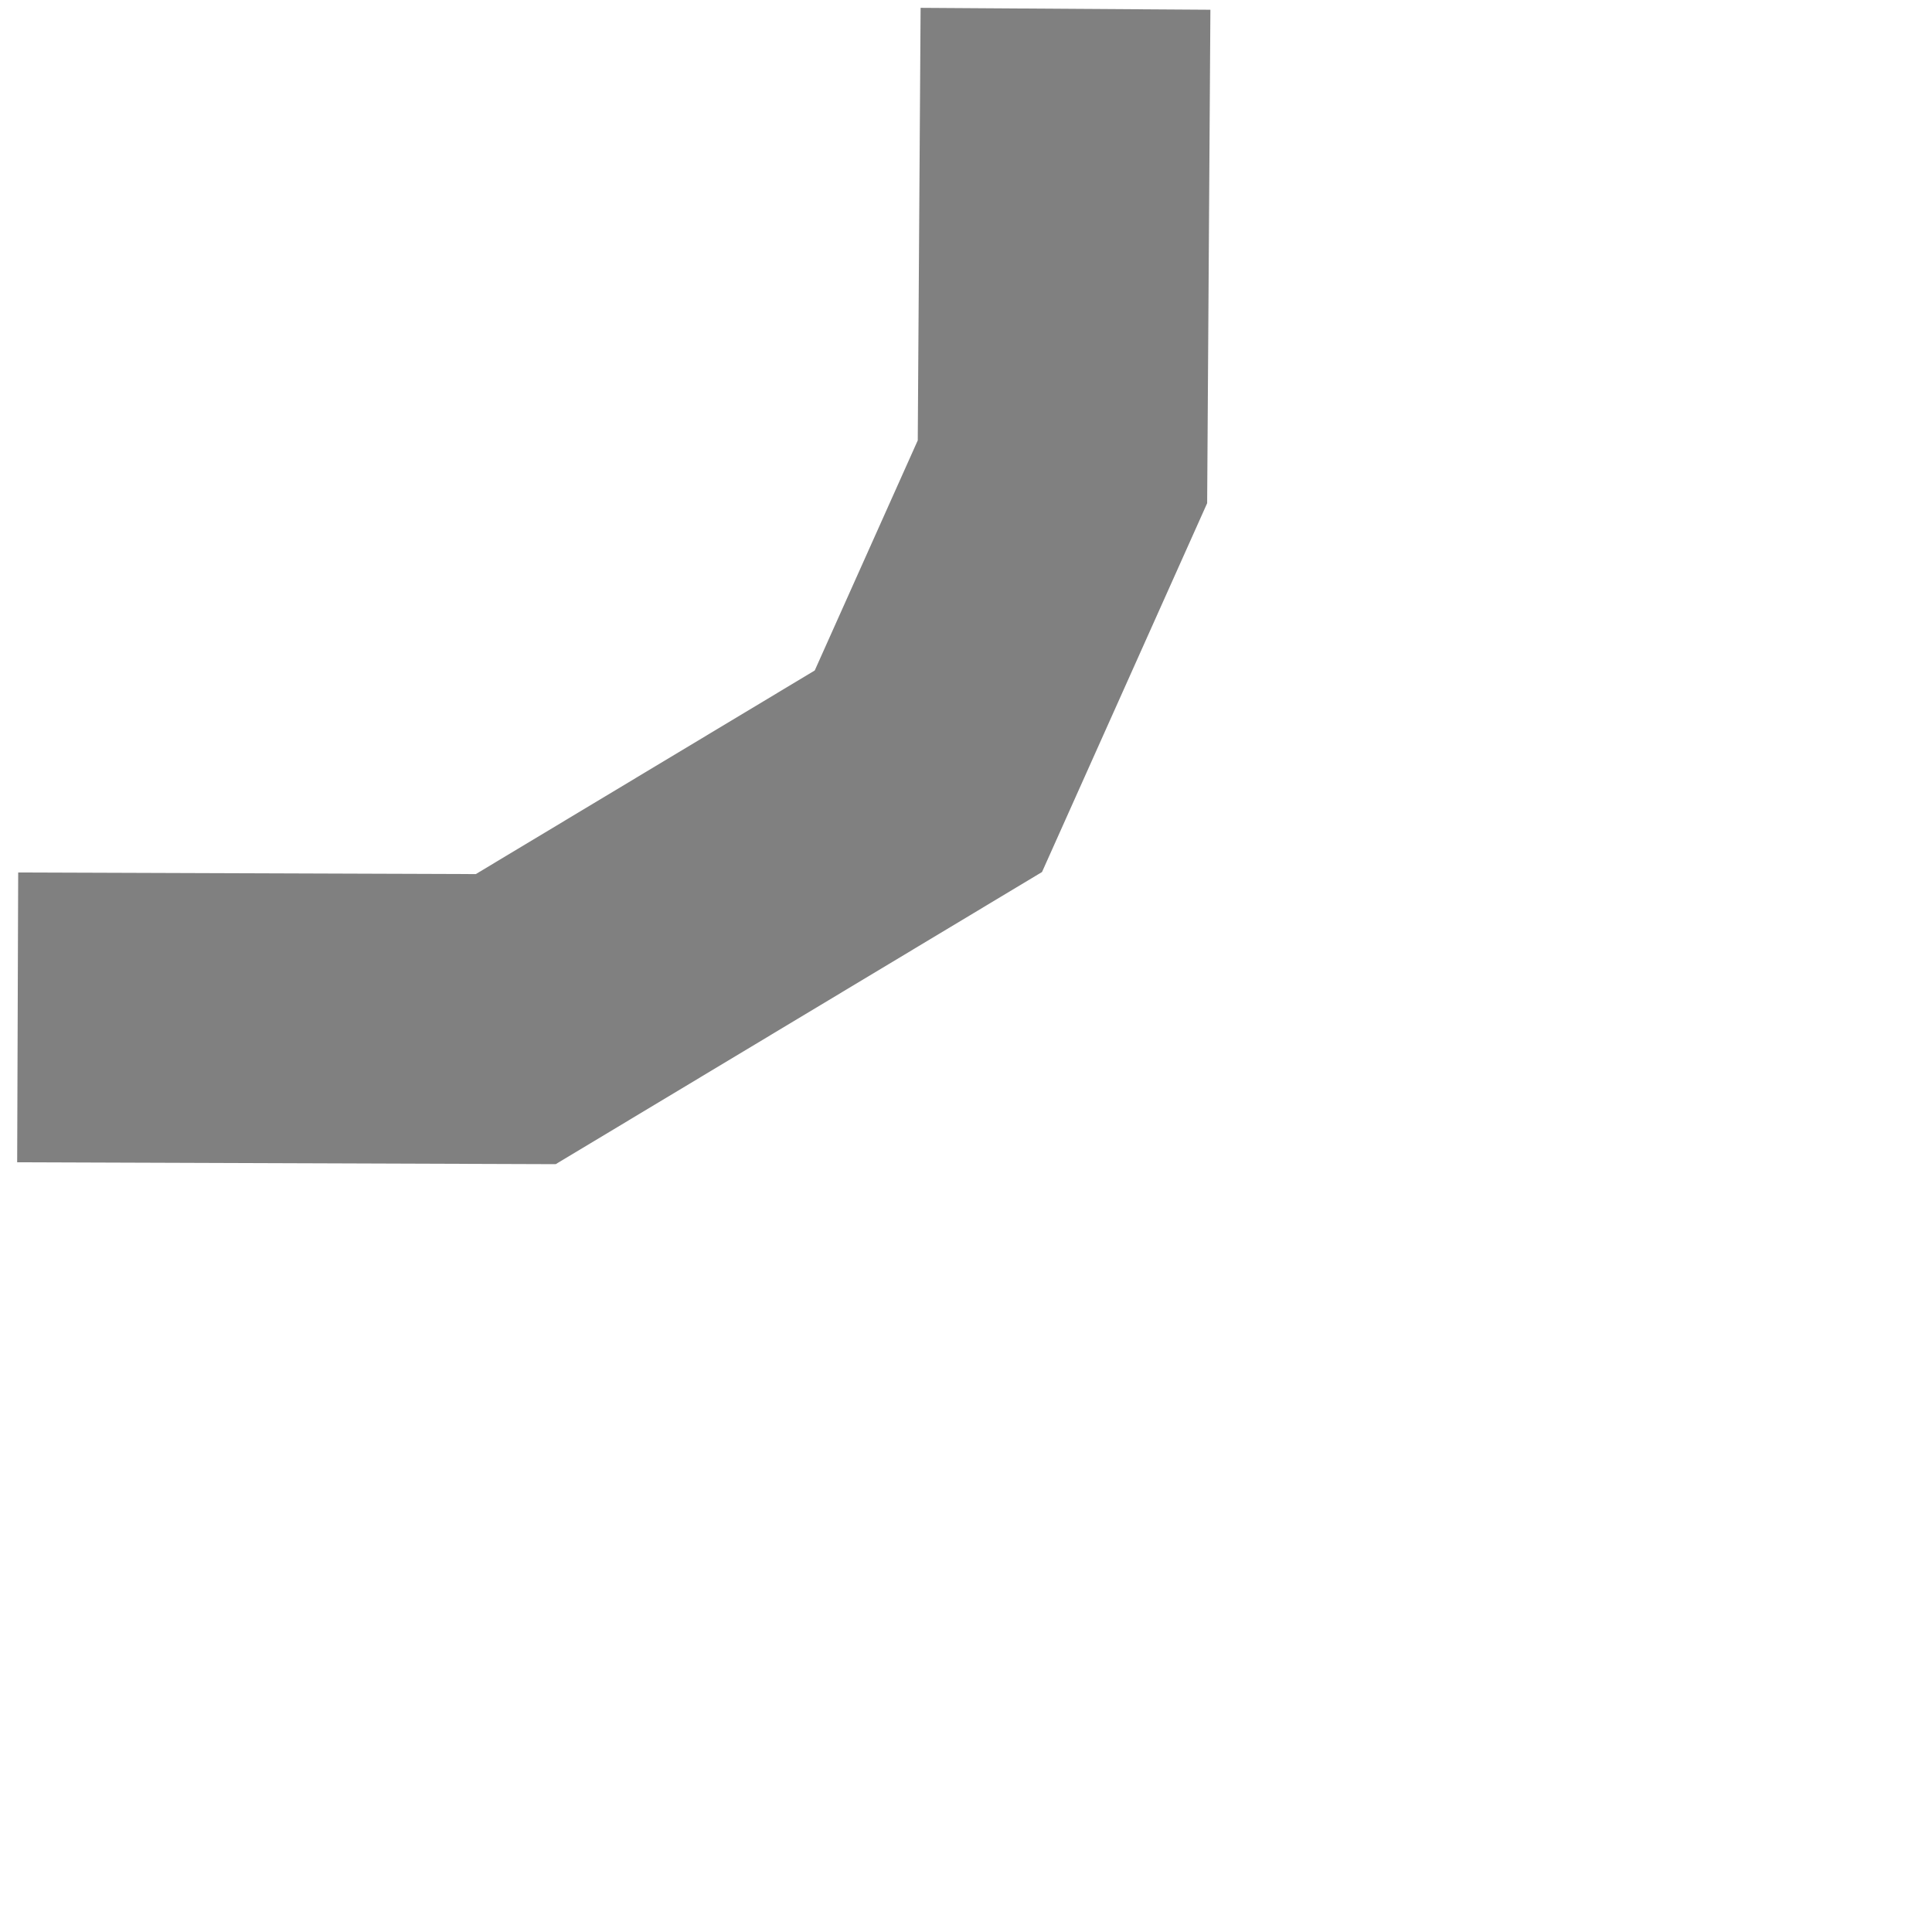
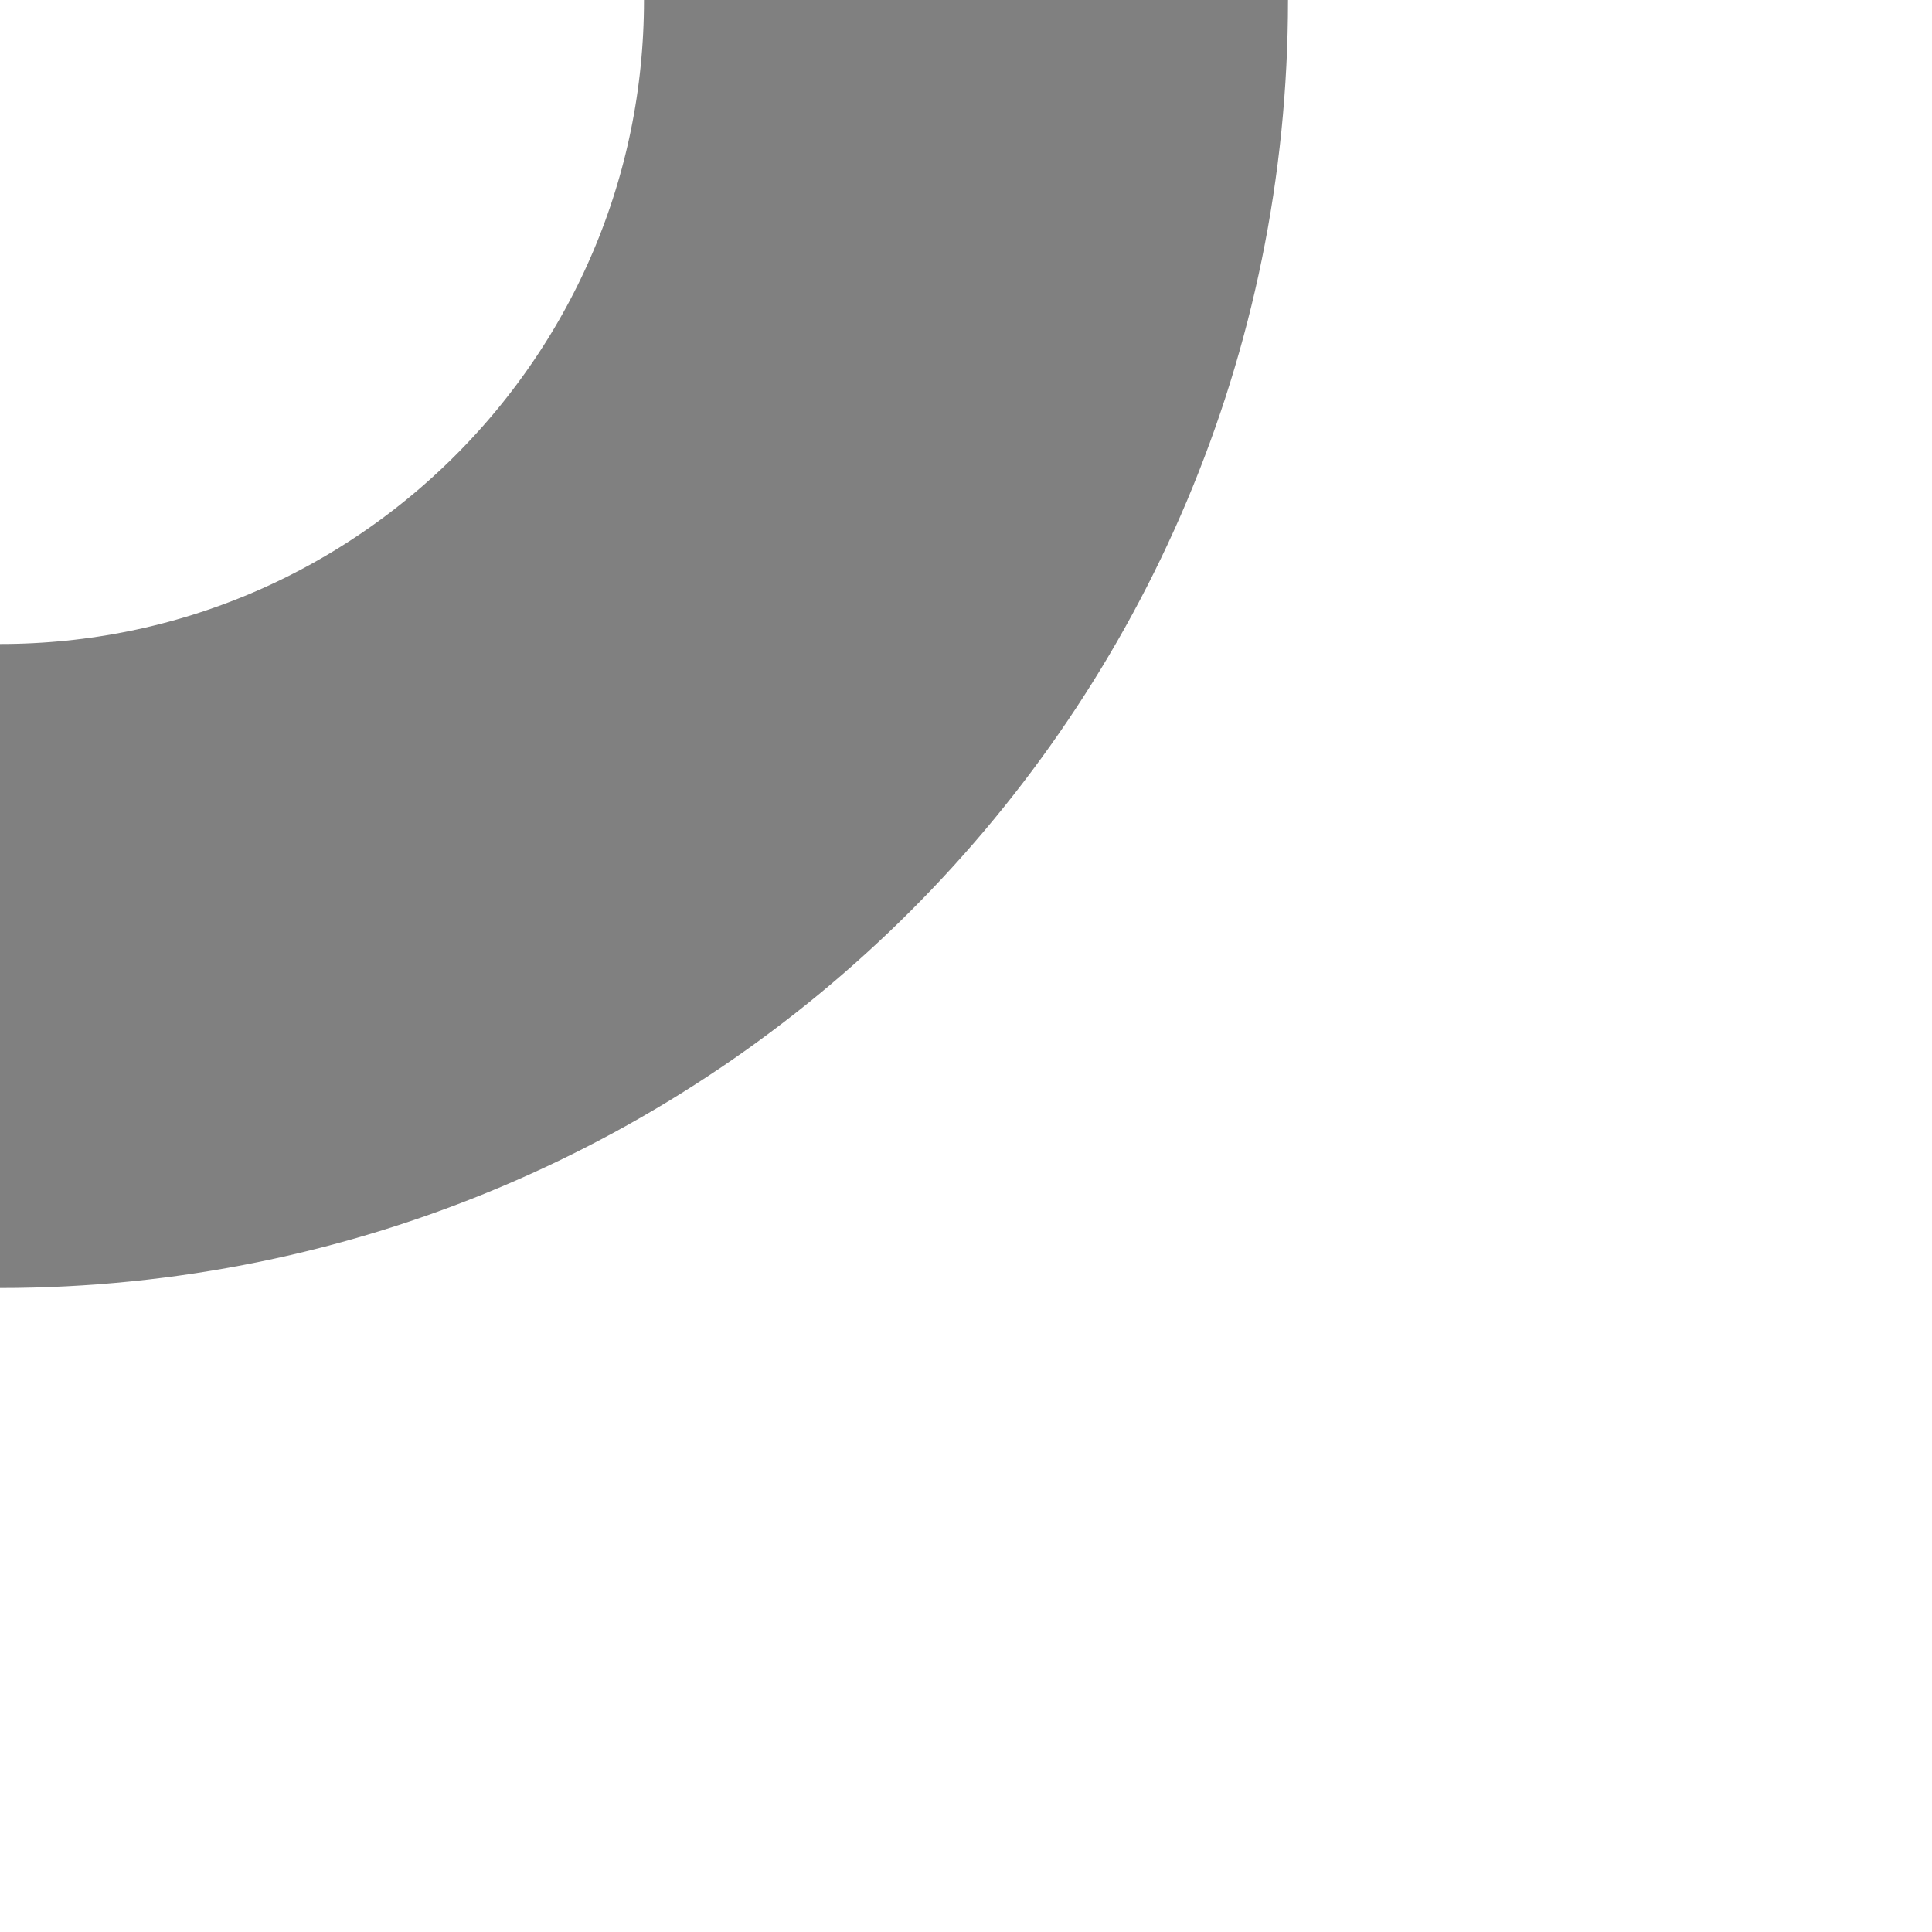
- <svg xmlns="http://www.w3.org/2000/svg" width="40" height="40" viewBox="0 0 40 40" version="1.1" id="svg5">
-   <defs id="defs2" />
-   <g id="layer1">
-     <path style="fill:none;stroke:#808080;stroke-width:6;stroke-dasharray:none;stroke-opacity:1" d="M 22.06,0.182 21.997,9.768 19.221,15.968 10.678,21.1 0.366,21.064" id="path1142" />
-   </g>
+ <svg xmlns="http://www.w3.org/2000/svg" width="40" height="40" viewBox="0 0 40 40">
+   <path fill="none" stroke-width="13.334" stroke-linecap="square" stroke-linejoin="miter" stroke="rgb(50.194%, 50.194%, 50.194%)" stroke-opacity="1" stroke-miterlimit="10" d="M -20 0 C -8.953 0 0 8.953 0 20 " transform="matrix(1, 0, 0, -1, 20, 20)" />
</svg>
